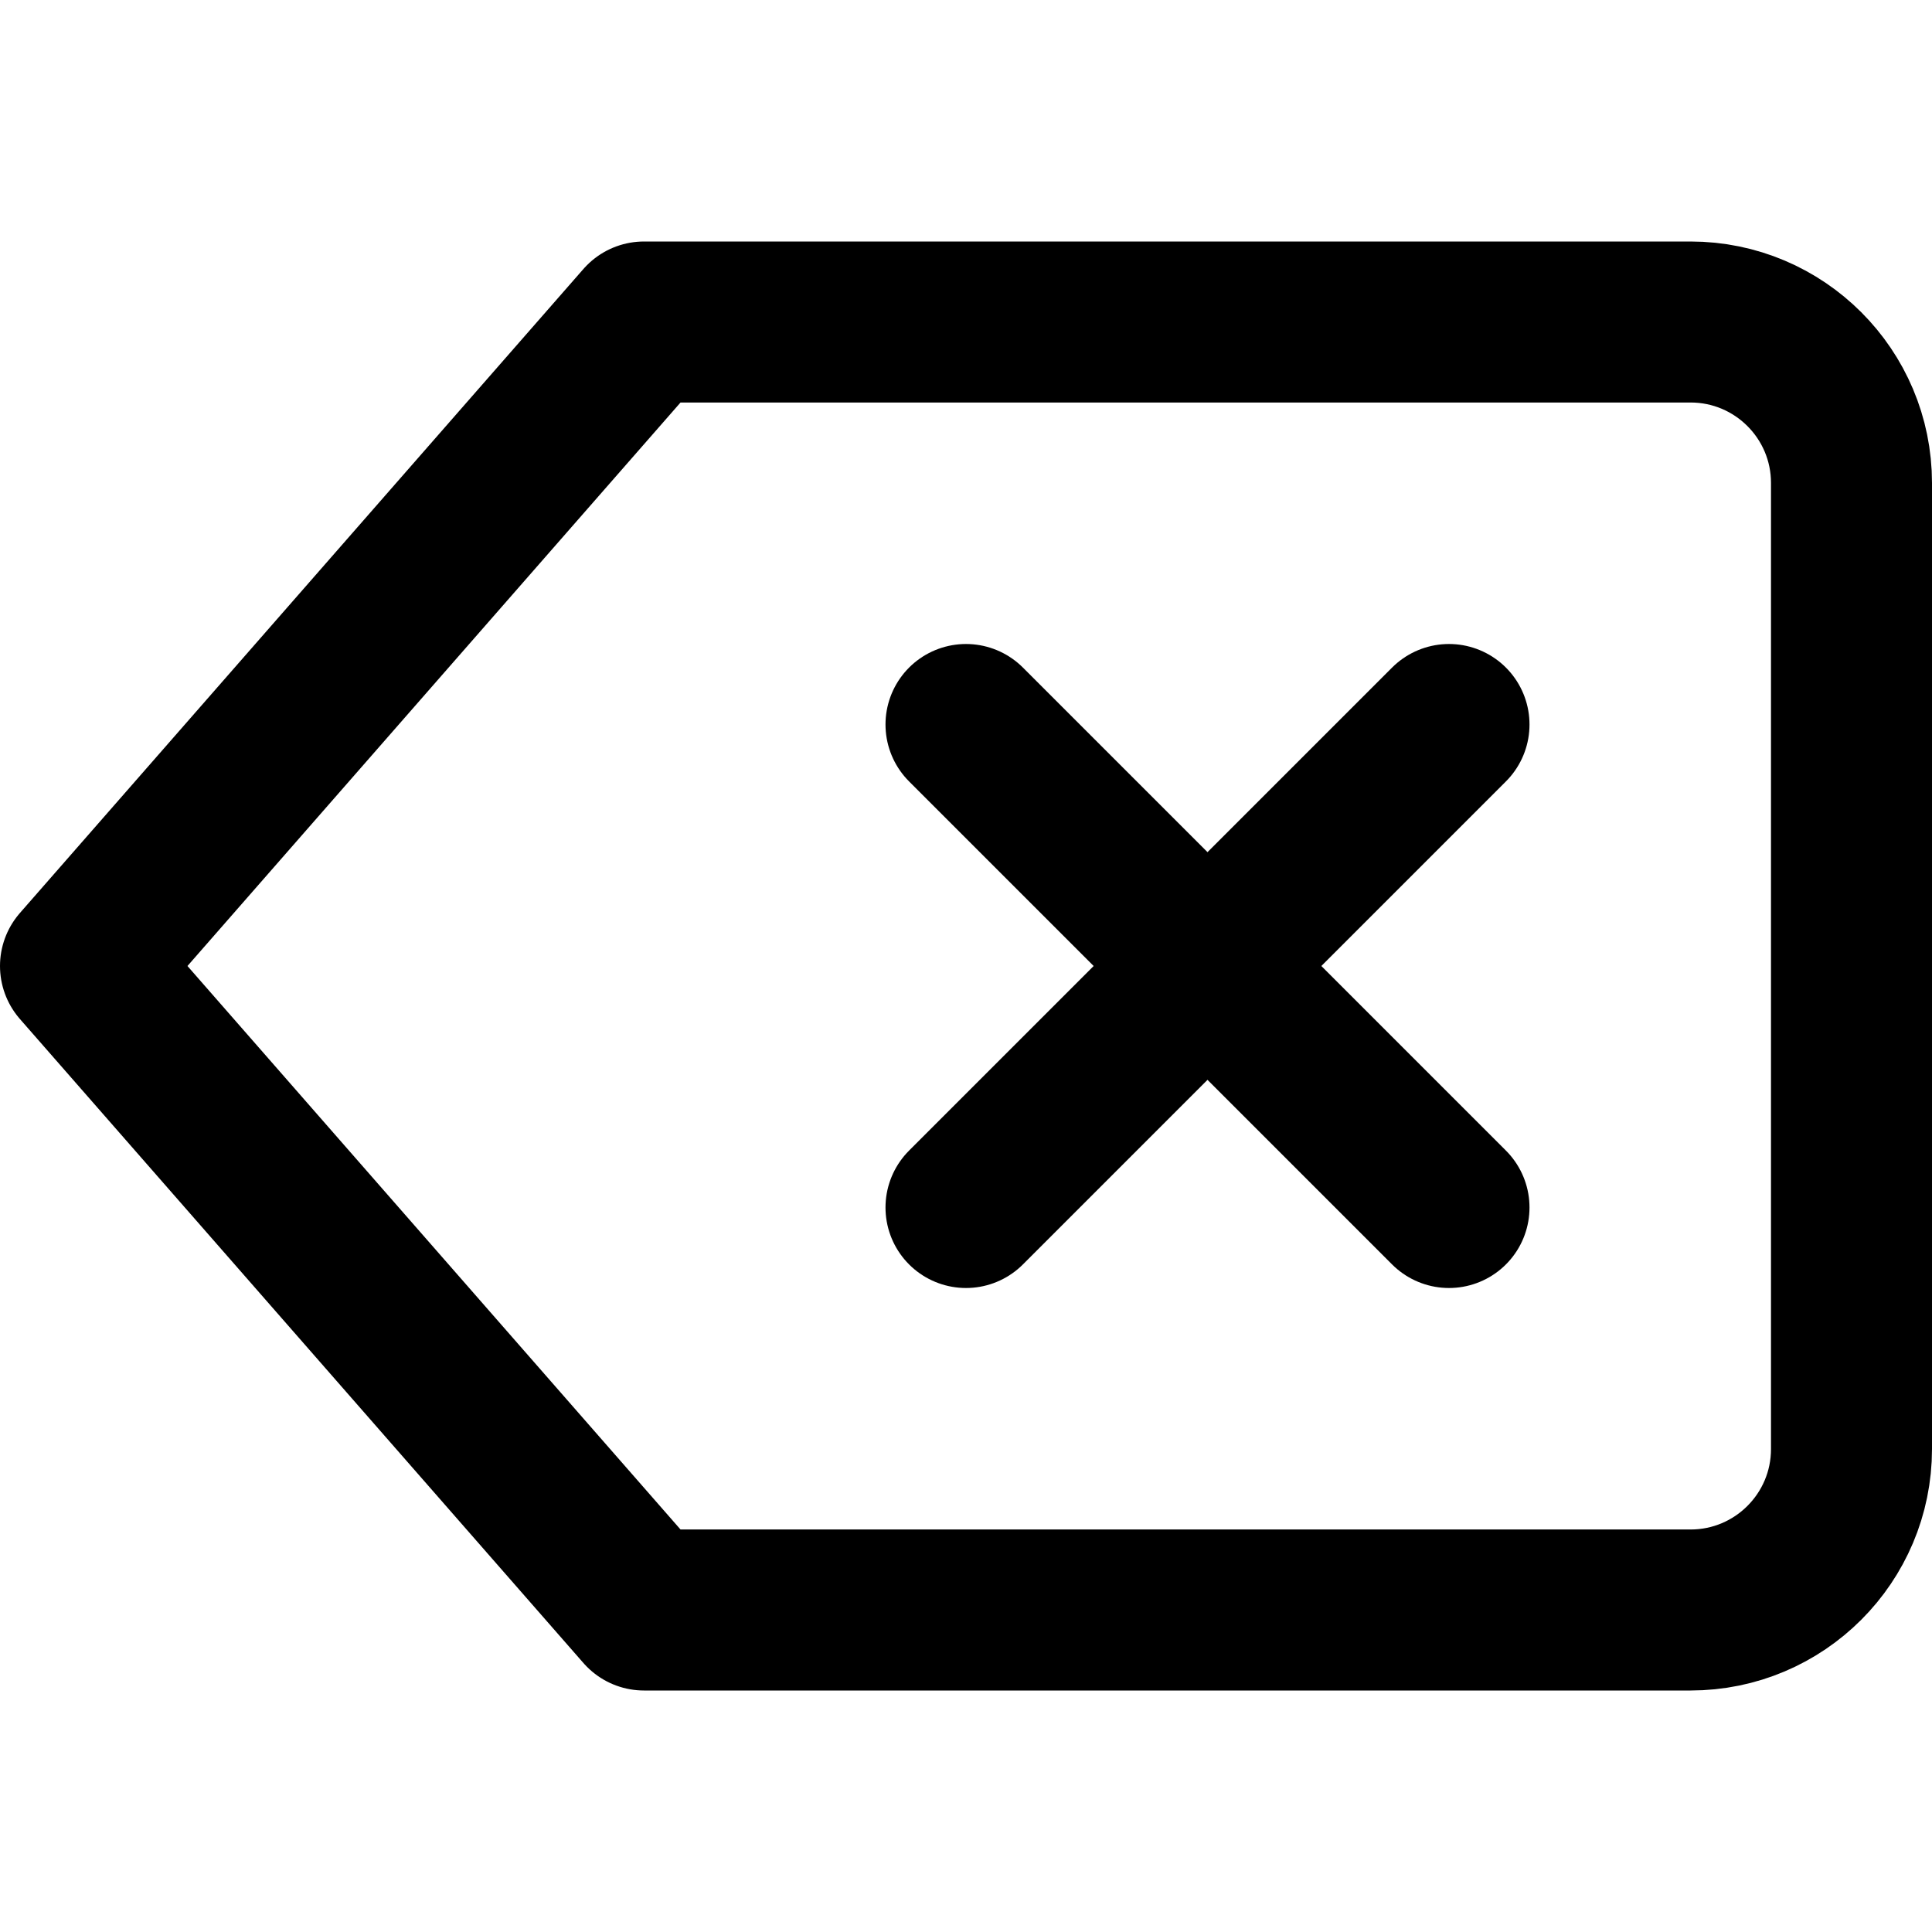
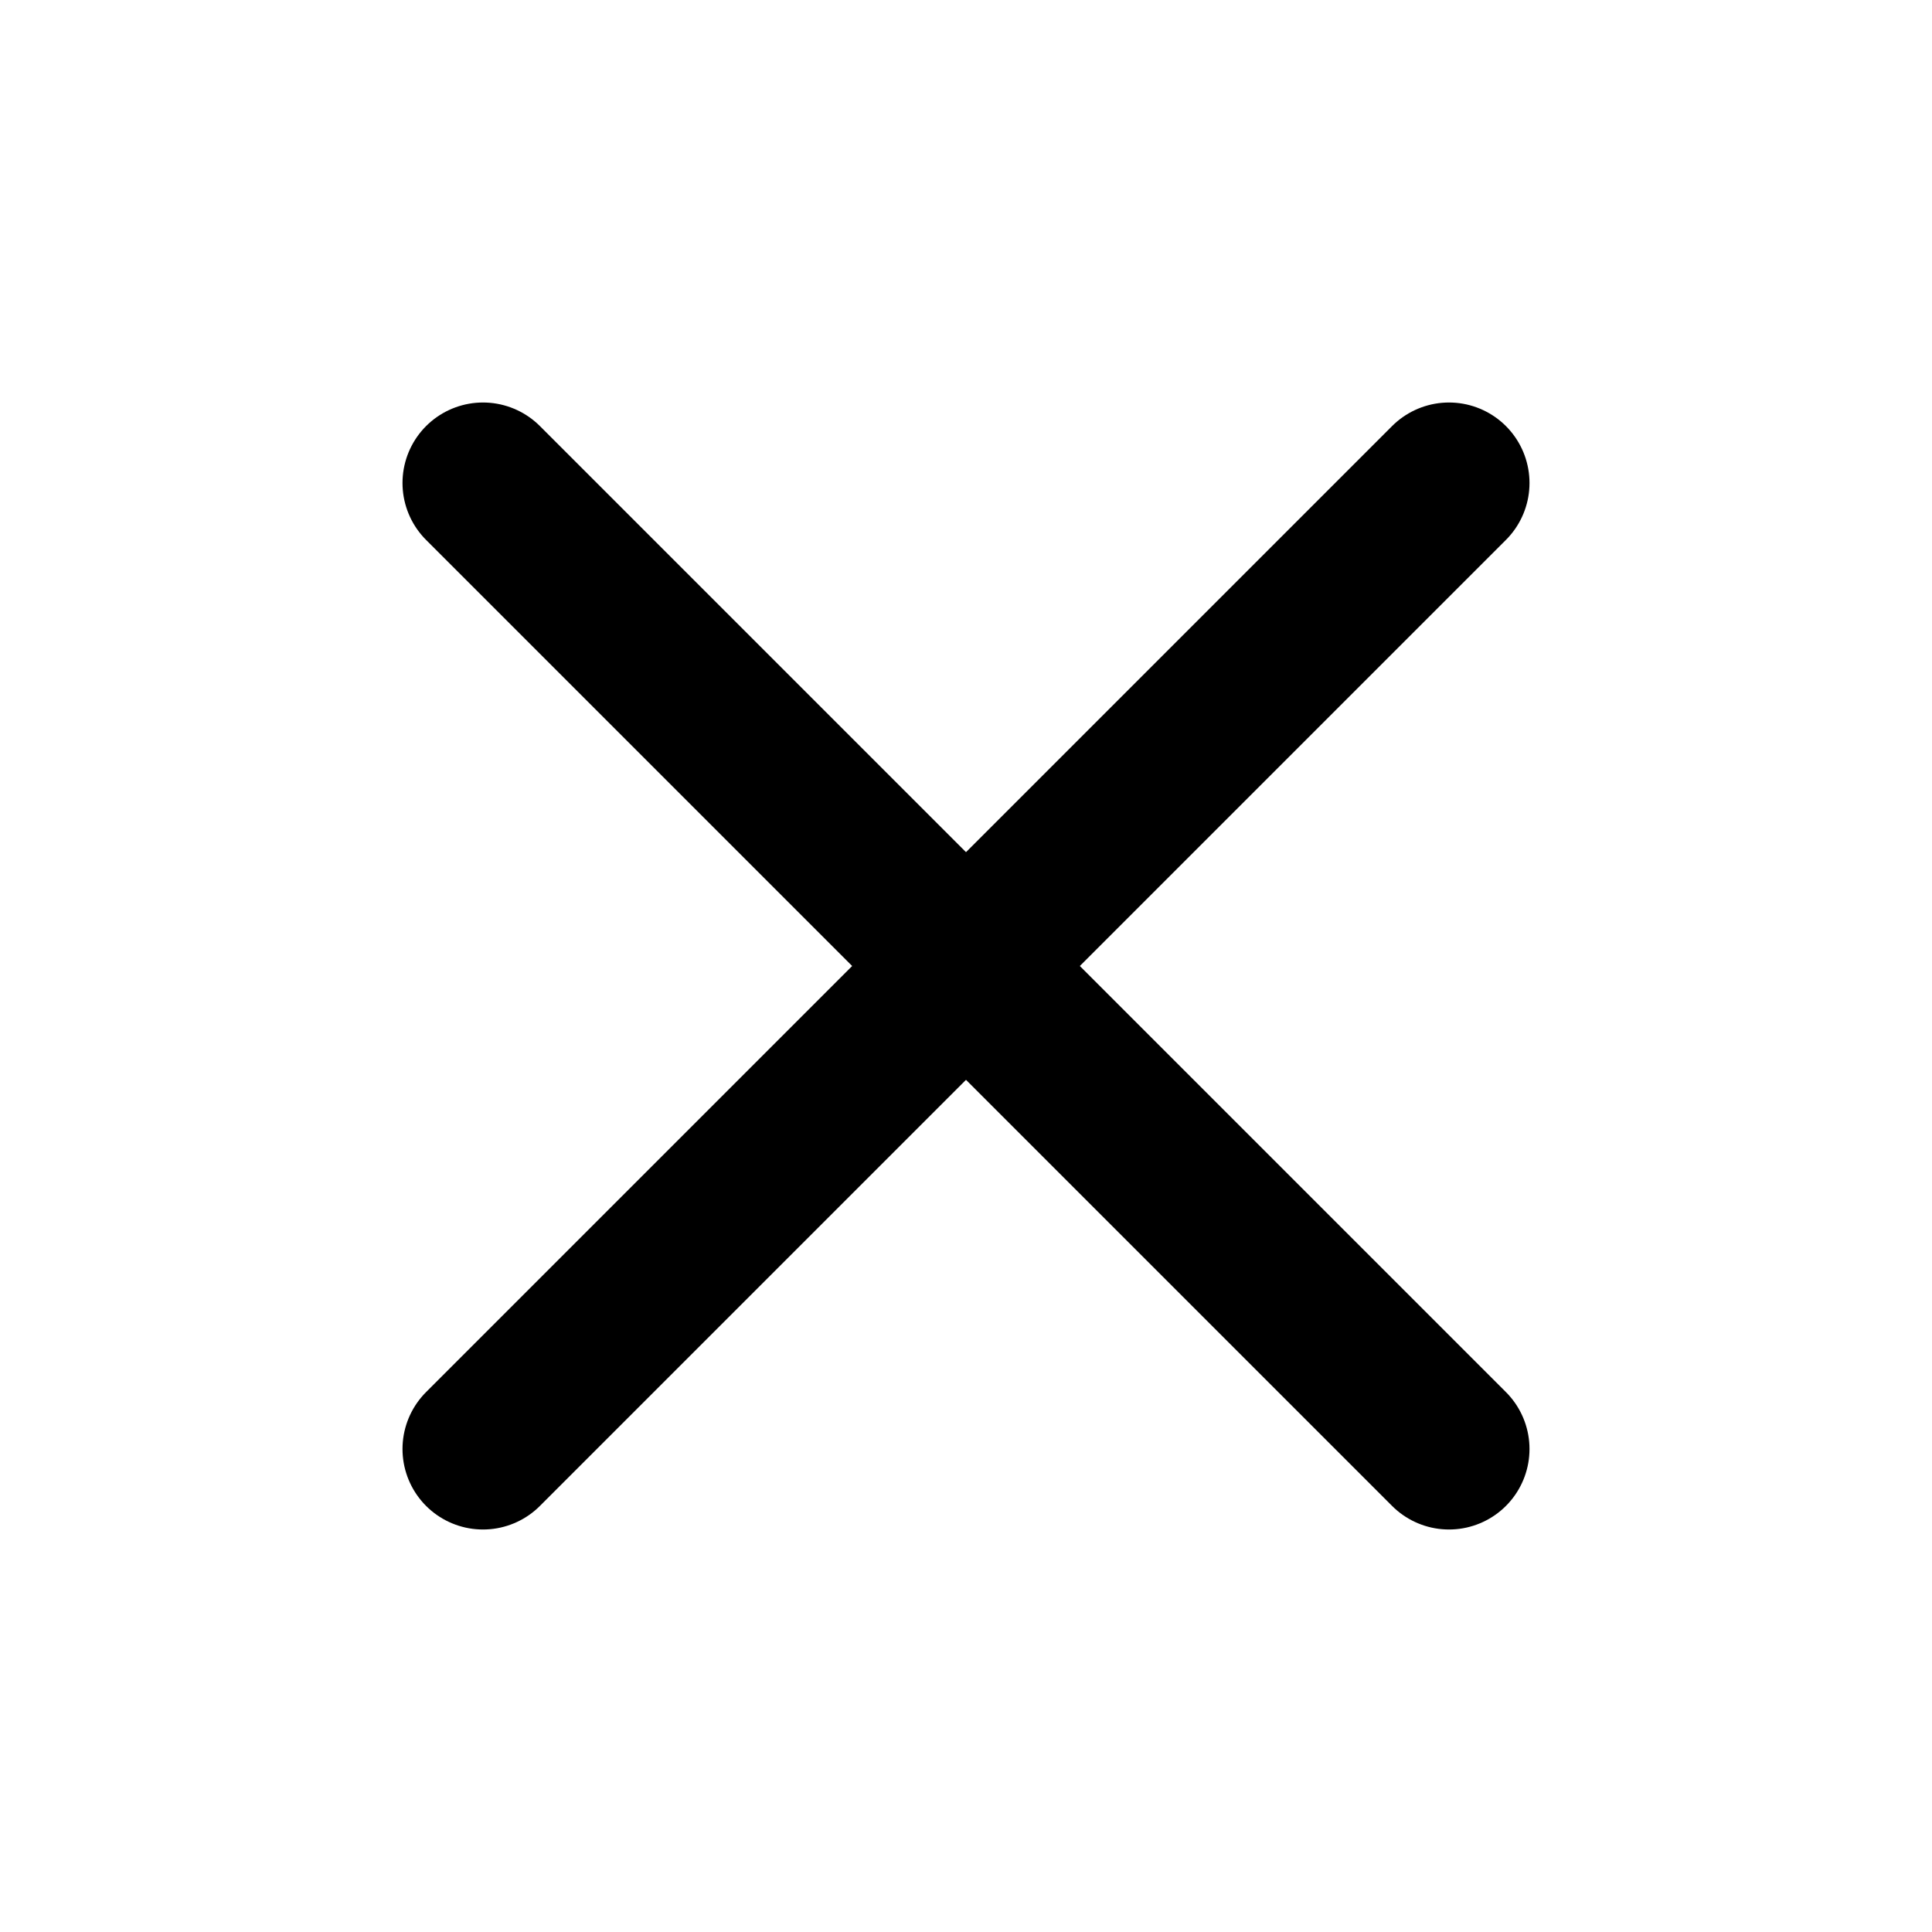
- <svg xmlns="http://www.w3.org/2000/svg" width="24" height="24" viewBox="0 0 24 24" fill="none" stroke="currentColor" stroke-width="2" stroke-linecap="round" stroke-linejoin="round" class="feather feather-delete">
-   <path d="M21 4H8l-7 8 7 8h13a2 2 0 0 0 2-2V6a2 2 0 0 0-2-2z" />
-   <line x1="18" y1="9" x2="12" y2="15" />
-   <line x1="12" y1="9" x2="18" y2="15" />
+ <svg xmlns="http://www.w3.org/2000/svg" width="24" height="24" viewBox="0 0 24 24" fill="none" stroke="currentColor" stroke-width="2" stroke-linecap="round" stroke-linejoin="round" class="feather feather-x">
+   <line x1="18" y1="6" x2="6" y2="18" />
+   <line x1="6" y1="6" x2="18" y2="18" />
</svg>
